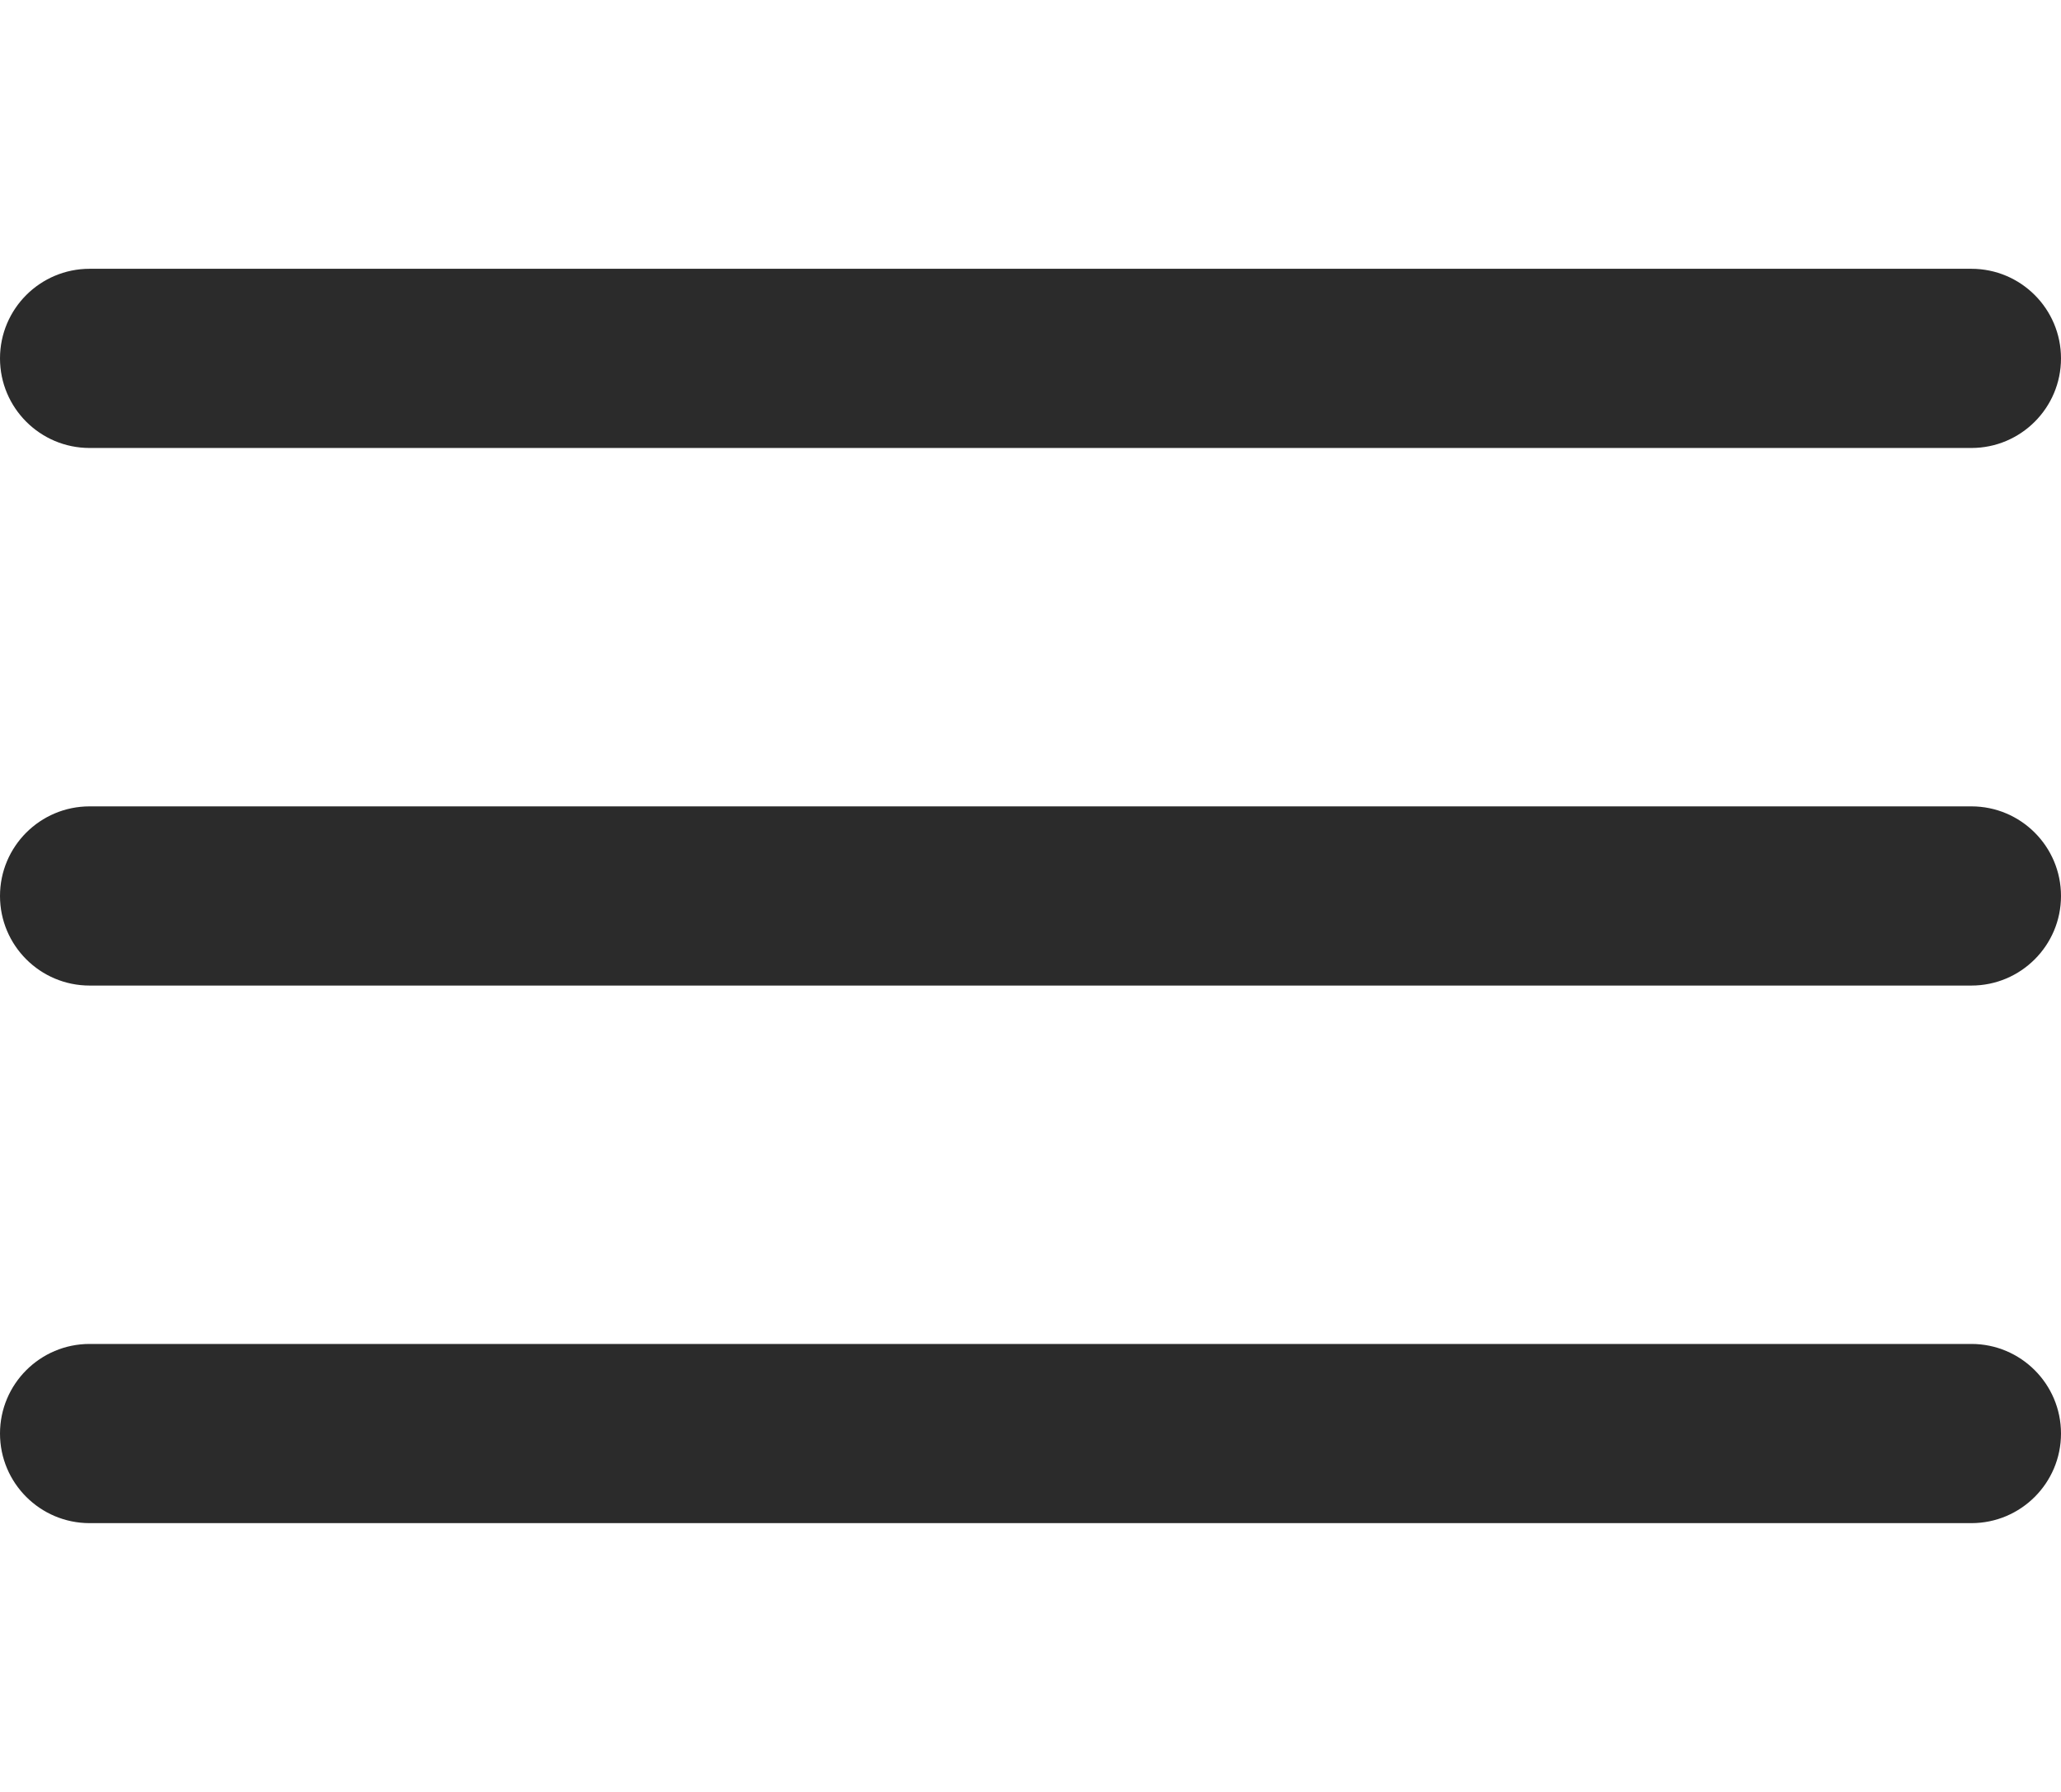
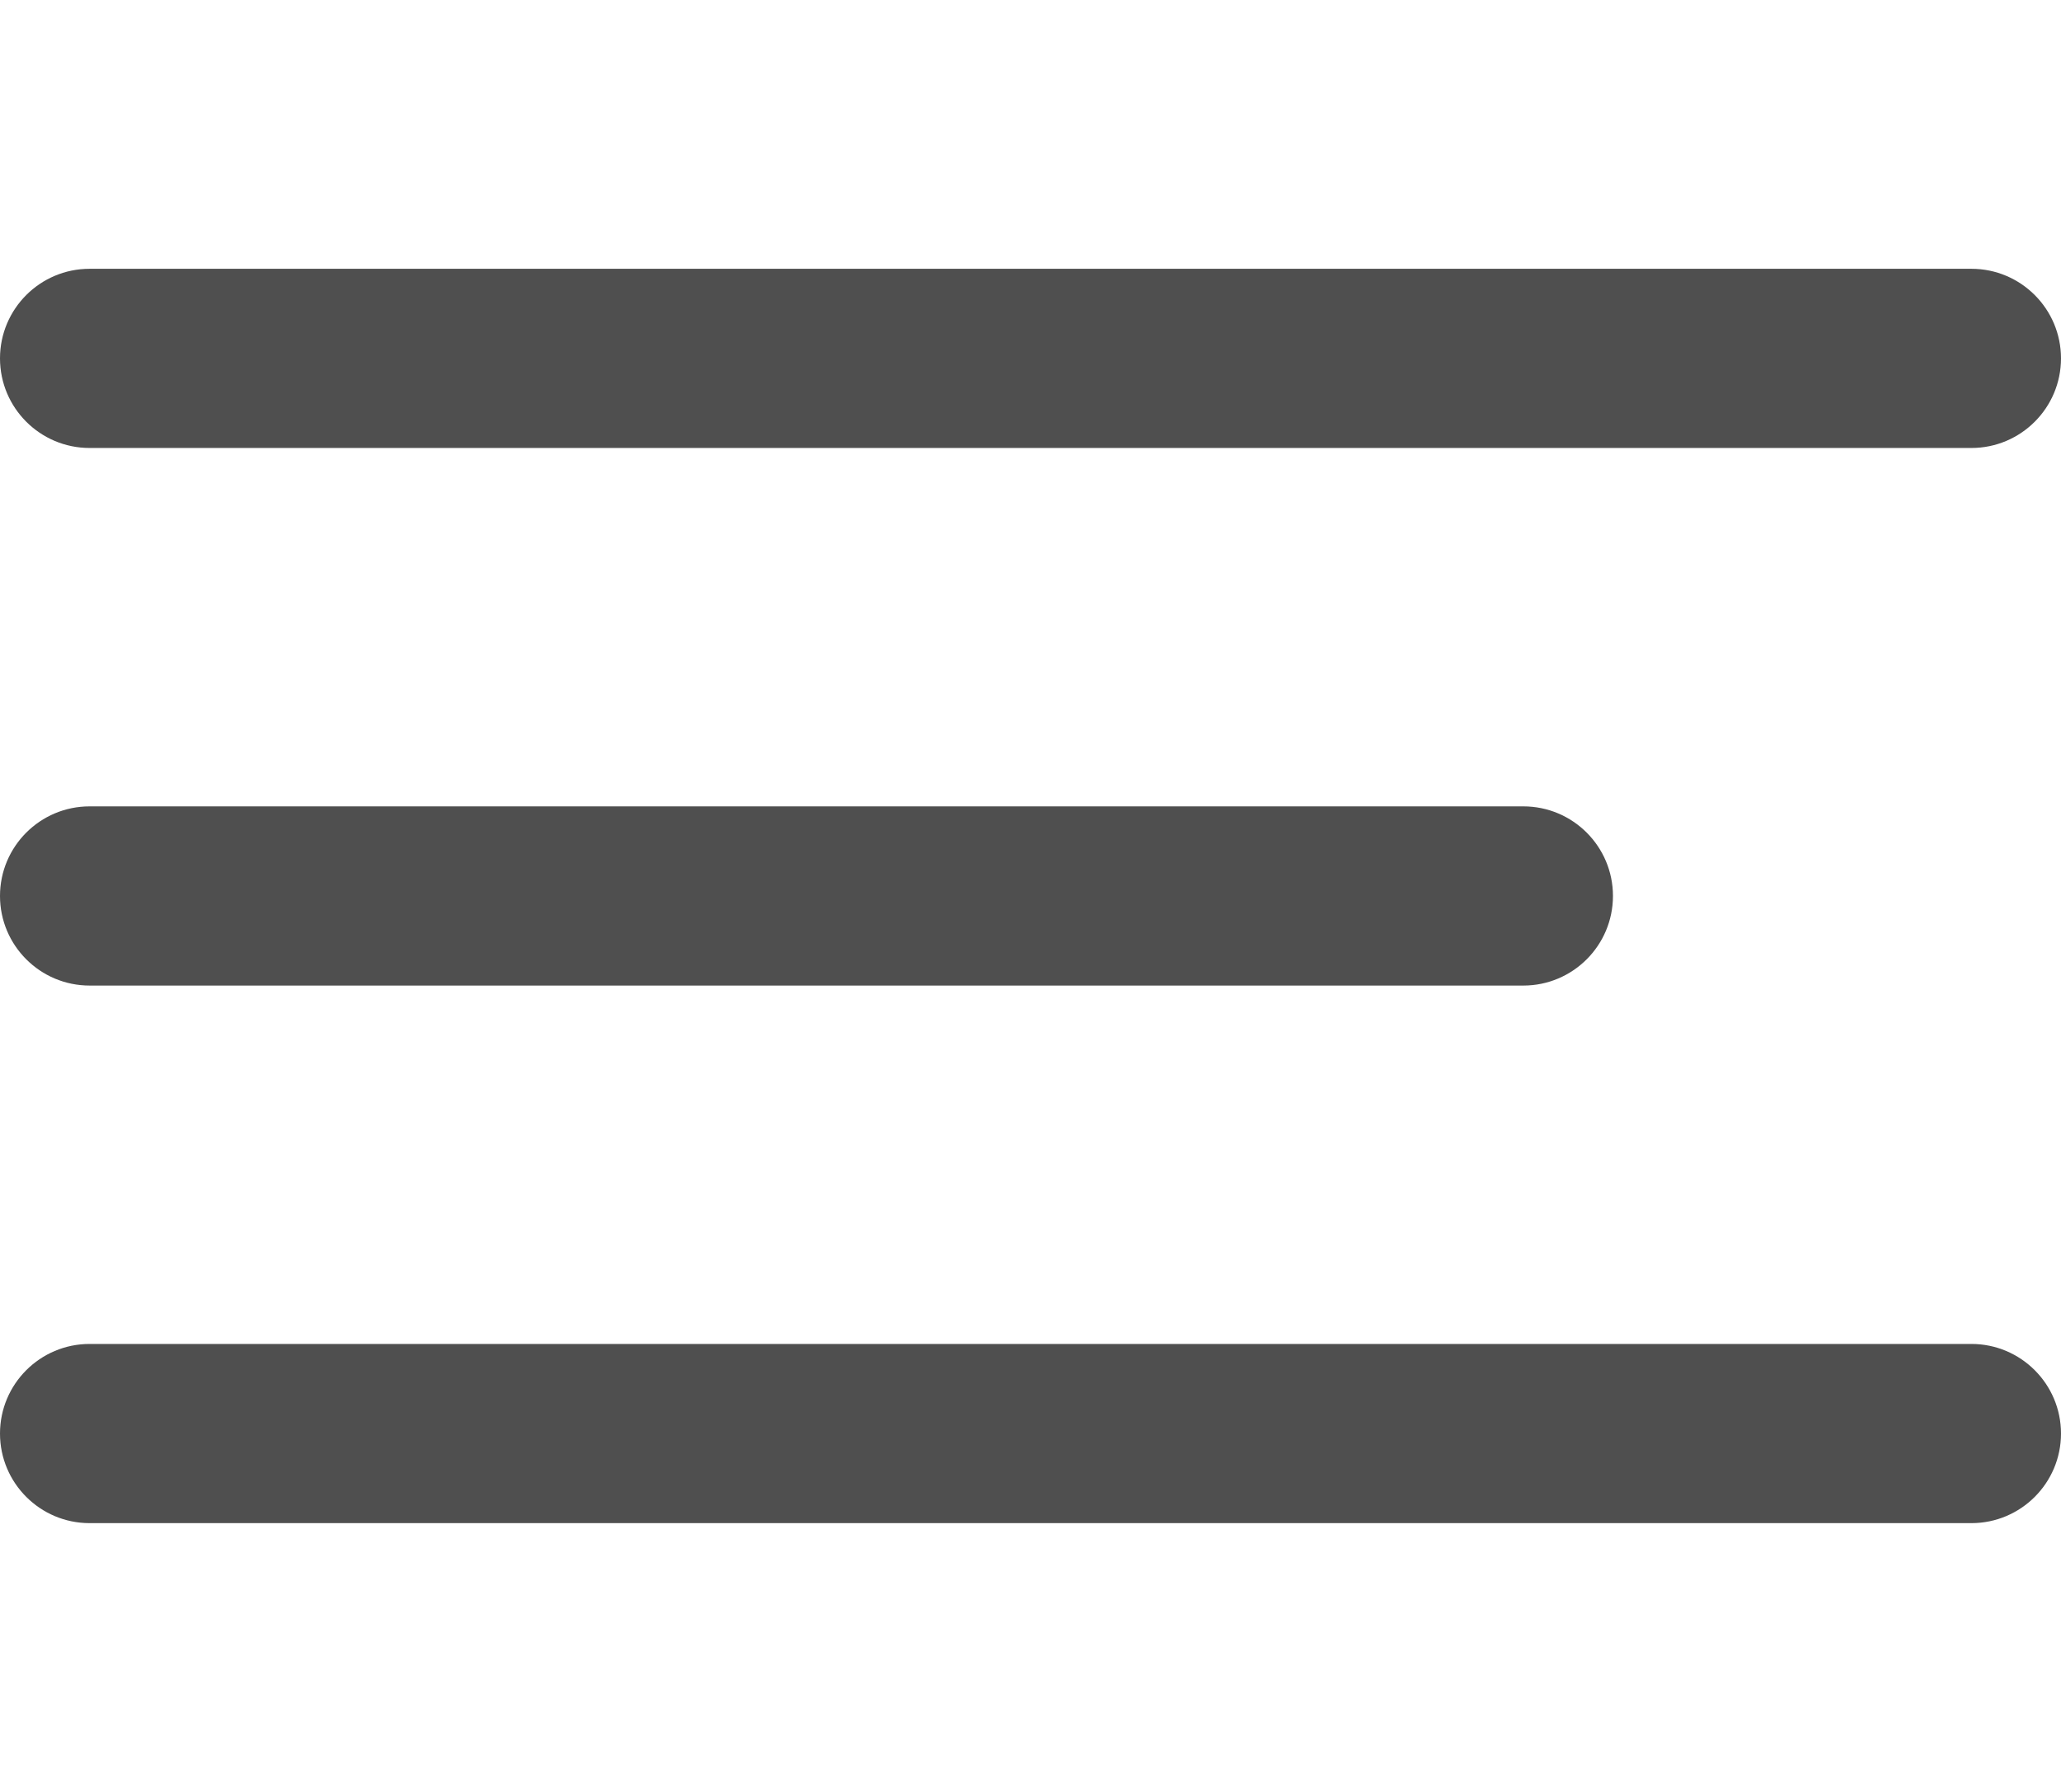
<svg xmlns="http://www.w3.org/2000/svg" width="23" height="20" viewBox="0 0 23 20" fill="none">
-   <path d="M0 10C0 9.448 0.448 9 1 9H22C22.552 9 23 9.448 23 10C23 10.552 22.552 11 22 11H1C0.448 11 0 10.552 0 10Z" fill="#2B2B2B" />
-   <path d="M0 4C0 3.448 0.448 3 1 3H22C22.552 3 23 3.448 23 4C23 4.552 22.552 5 22 5H1C0.448 5 0 4.552 0 4Z" fill="#2B2B2B" />
-   <path d="M0 16C0 15.448 0.448 15 1 15H22C22.552 15 23 15.448 23 16C23 16.552 22.552 17 22 17H1C0.448 17 0 16.552 0 16Z" fill="#2B2B2B" />
+   <path d="M0 10C0 9.448 0.448 9 1 9H17C17.552 9 18 9.448 18 10C18 10.552 17.552 11 17 11H1C0.448 11 0 10.552 0 10Z" fill="#4F4F4F" />
+   <path d="M0 4C0 3.448 0.448 3 1 3H22C22.552 3 23 3.448 23 4C23 4.552 22.552 5 22 5H1C0.448 5 0 4.552 0 4Z" fill="#4F4F4F" />
+   <path d="M0 16C0 15.448 0.448 15 1 15H22C22.552 15 23 15.448 23 16C23 16.552 22.552 17 22 17H1C0.448 17 0 16.552 0 16Z" fill="#4F4F4F" />
</svg>
